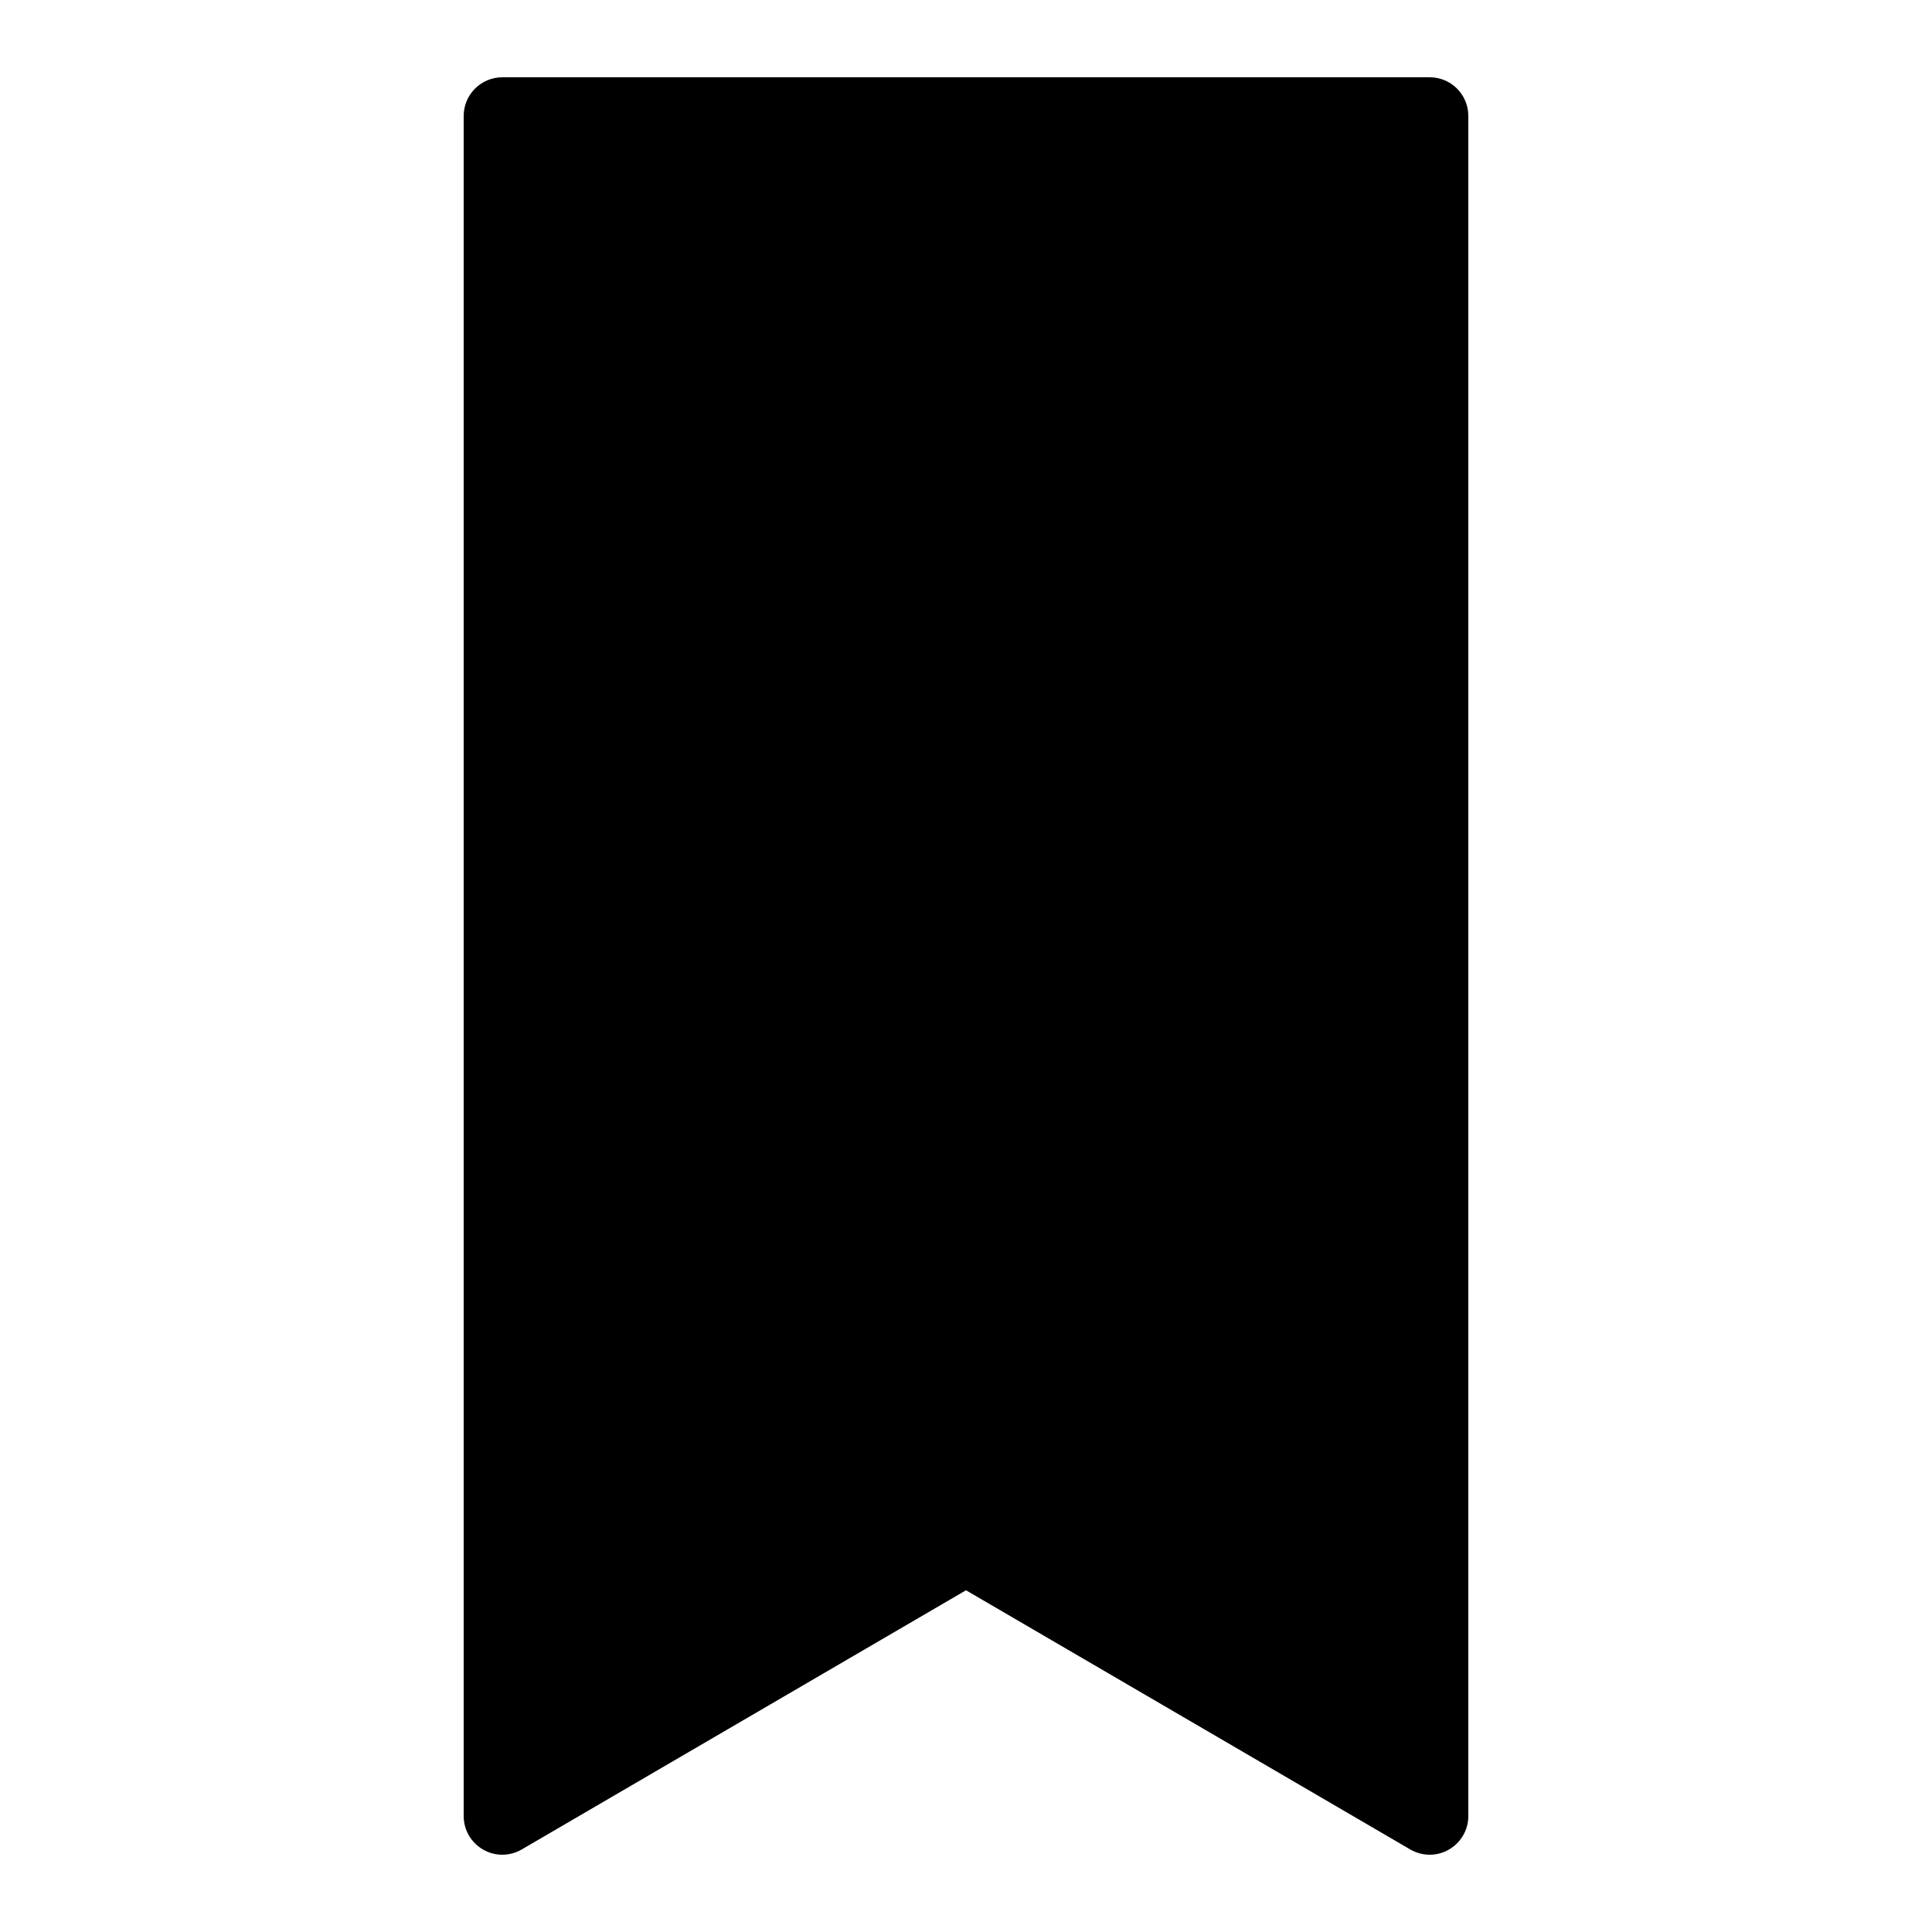
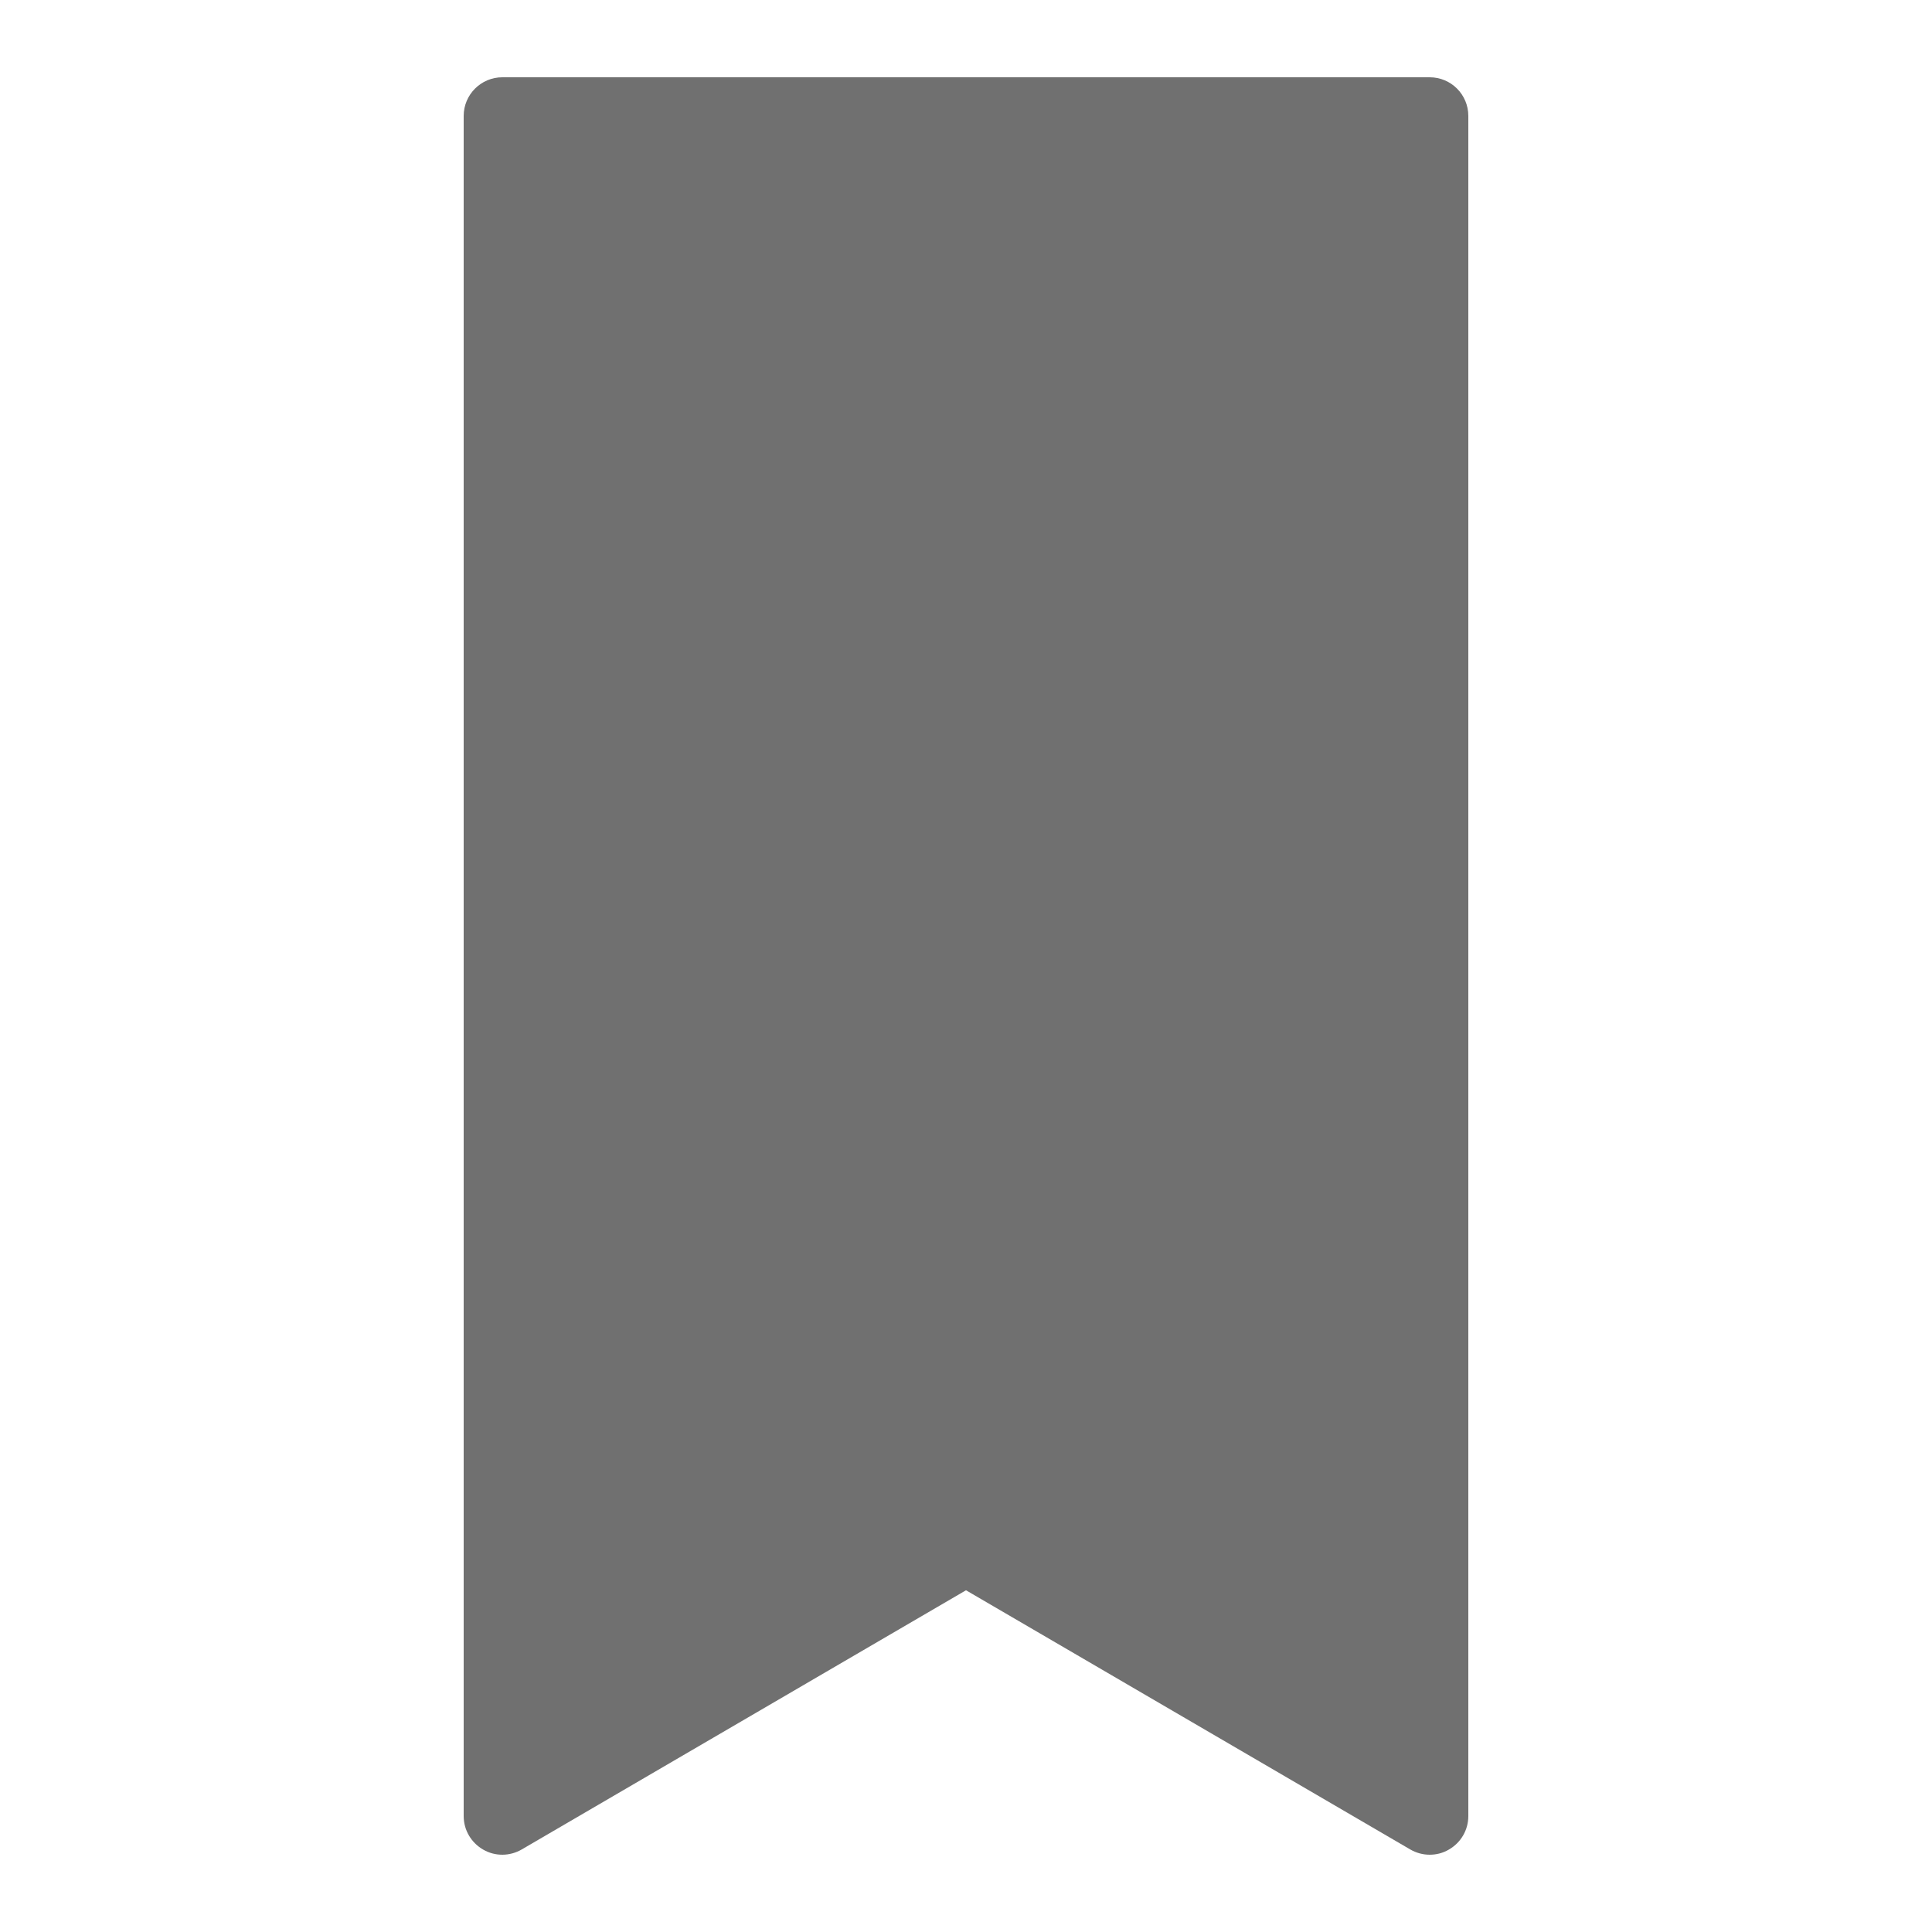
- <svg xmlns="http://www.w3.org/2000/svg" x="0px" y="0px" width="100" height="100" viewBox="0 0 50 50">
-   <path d="M 37 48 C 36.824 48 36.652 47.953 36.496 47.863 L 25 41.156 L 13.504 47.863 C 13.195 48.043 12.812 48.047 12.504 47.867 C 12.191 47.688 12 47.359 12 47 L 12 3 C 12 2.449 12.449 2 13 2 L 37 2 C 37.555 2 38 2.449 38 3 L 38 47 C 38 47.359 37.809 47.688 37.496 47.867 C 37.344 47.957 37.172 48 37 48 Z" />
+ <svg xmlns="http://www.w3.org/2000/svg" viewBox="0,0,256,256" width="50px" height="50px">
+   <g fill="#707070" fill-rule="nonzero" stroke="none" stroke-width="1" stroke-linecap="butt" stroke-linejoin="miter" stroke-miterlimit="10" stroke-dasharray="" stroke-dashoffset="0" font-family="none" font-weight="none" font-size="none" text-anchor="none" style="mix-blend-mode: normal">
+     <g transform="scale(5.12,5.12)">
+       <path d="M37,48c-0.176,0 -0.348,-0.047 -0.504,-0.137l-11.496,-6.707l-11.496,6.707c-0.309,0.18 -0.691,0.184 -1,0.004c-0.312,-0.18 -0.504,-0.508 -0.504,-0.867v-44c0,-0.551 0.449,-1 1,-1h24c0.555,0 1,0.449 1,1v44c0,0.359 -0.191,0.688 -0.504,0.867c-0.152,0.09 -0.324,0.133 -0.496,0.133z" />
+     </g>
+   </g>
</svg>
